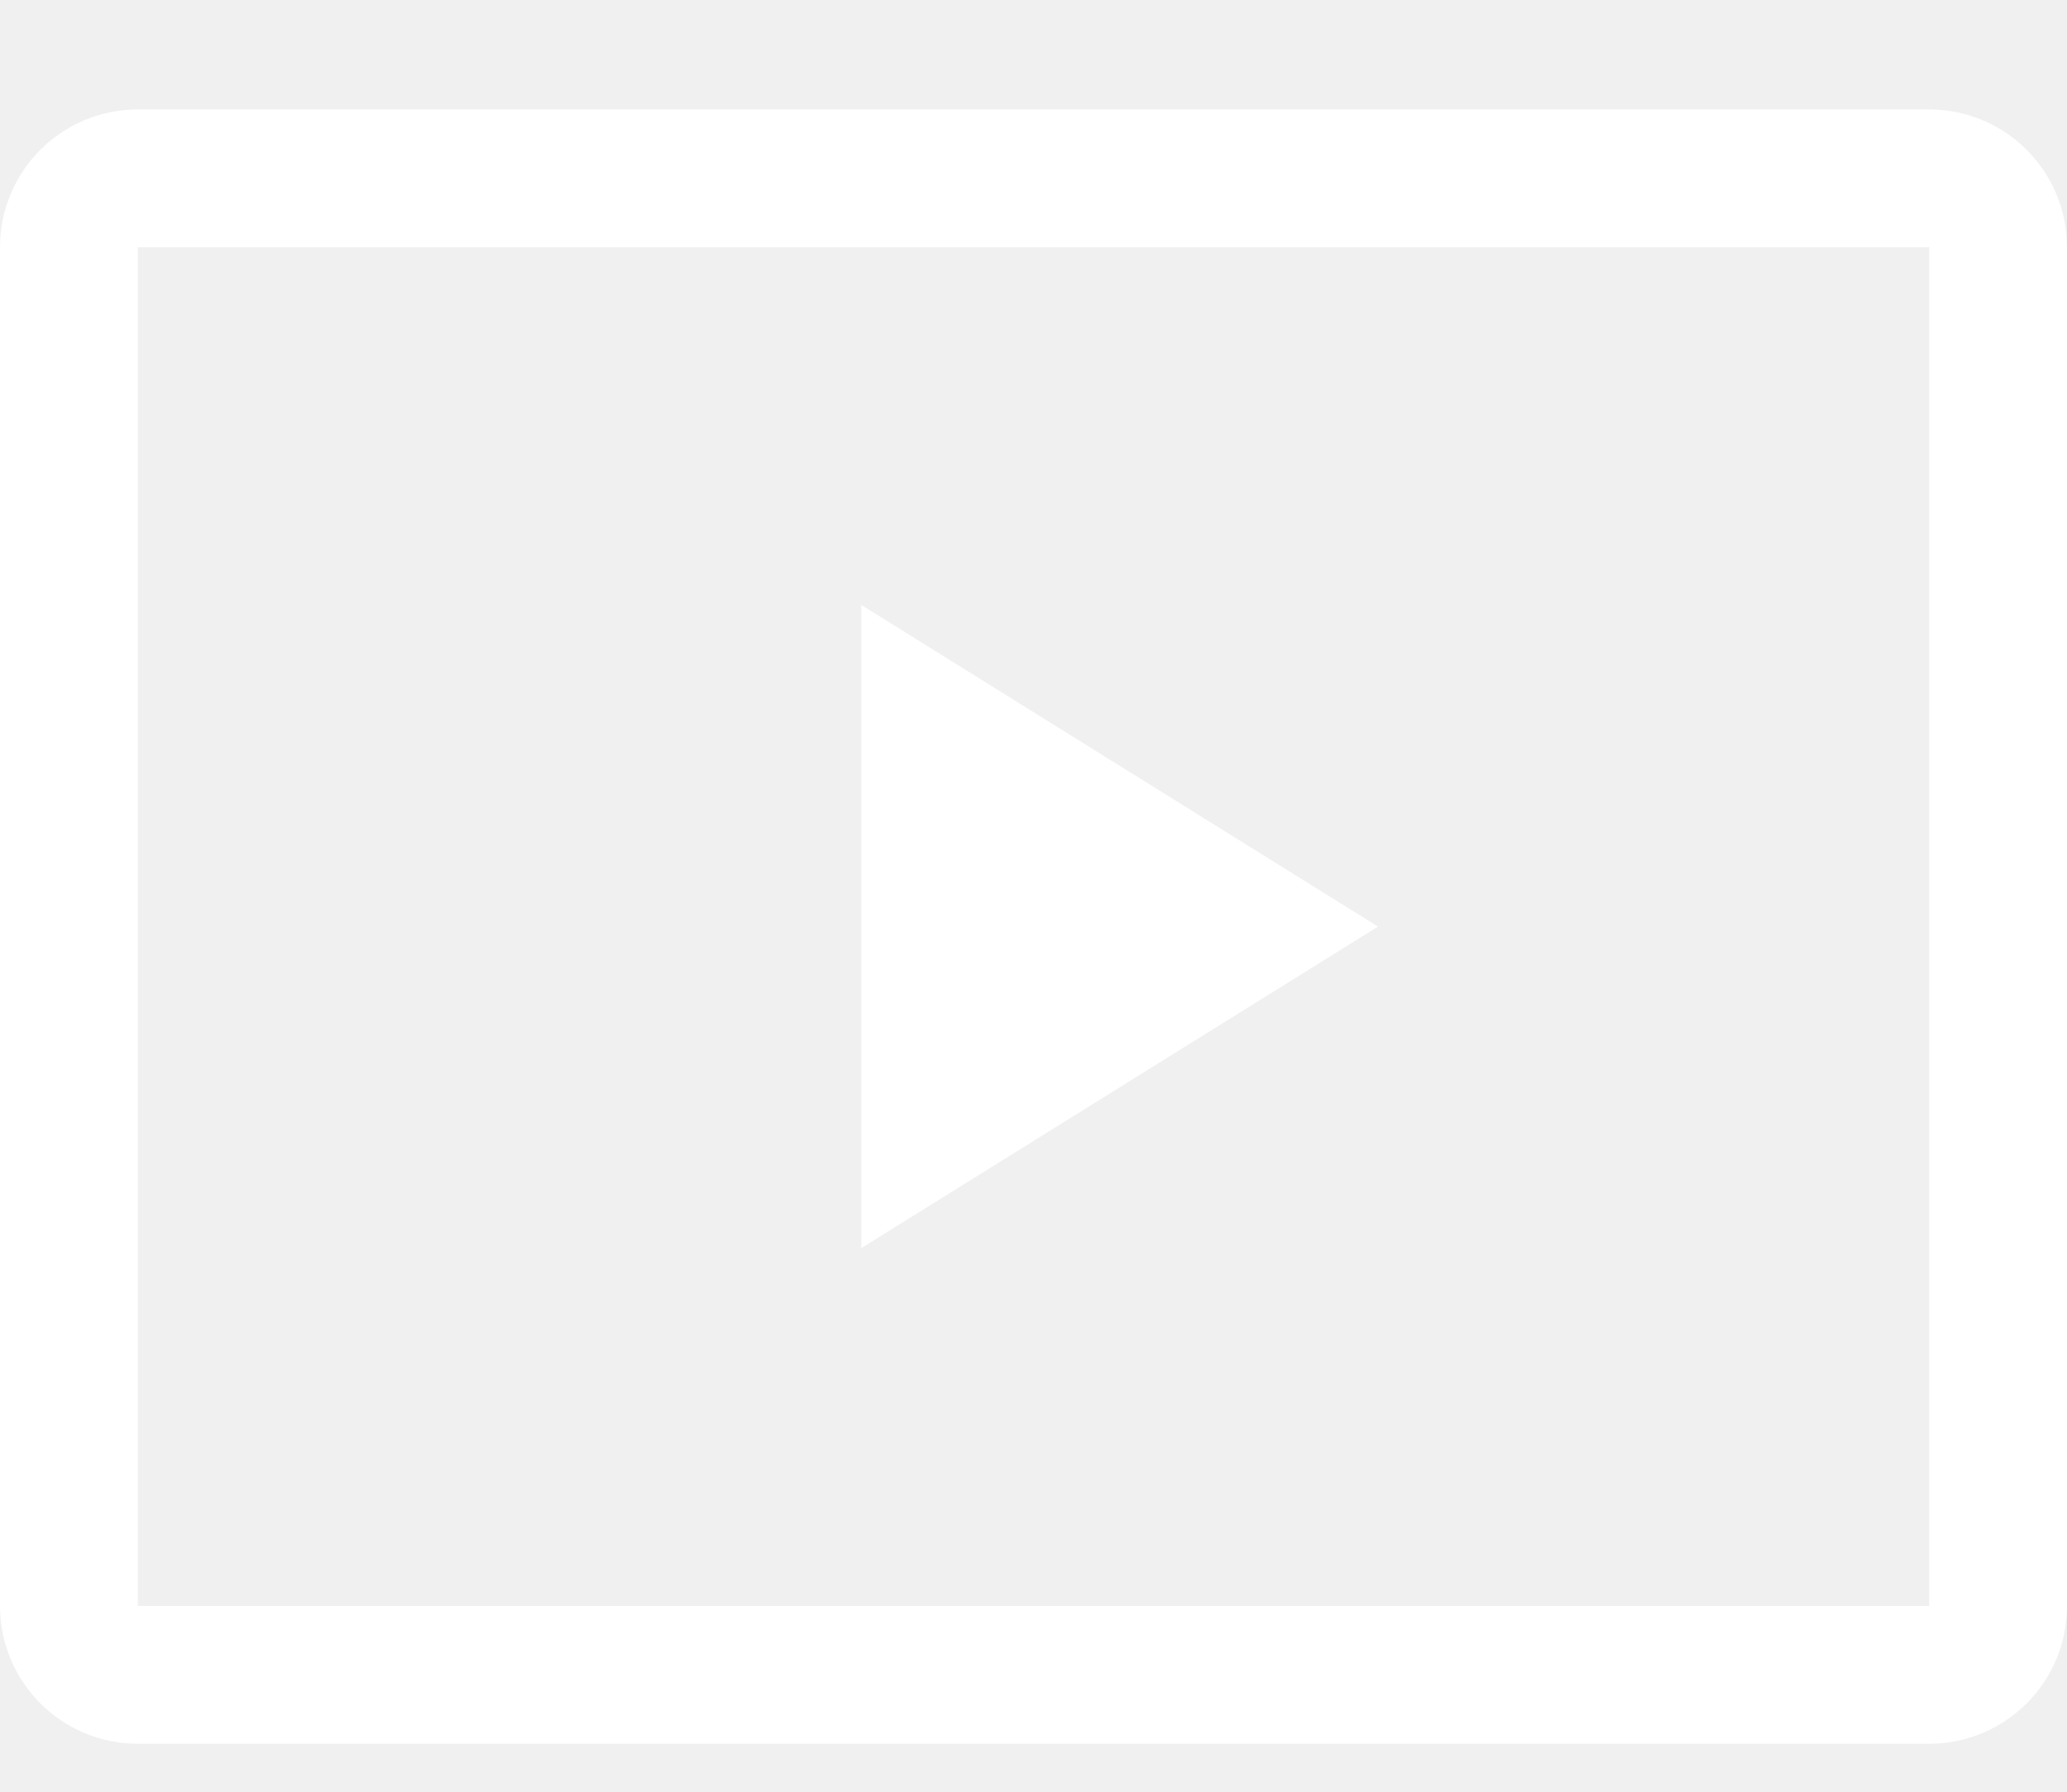
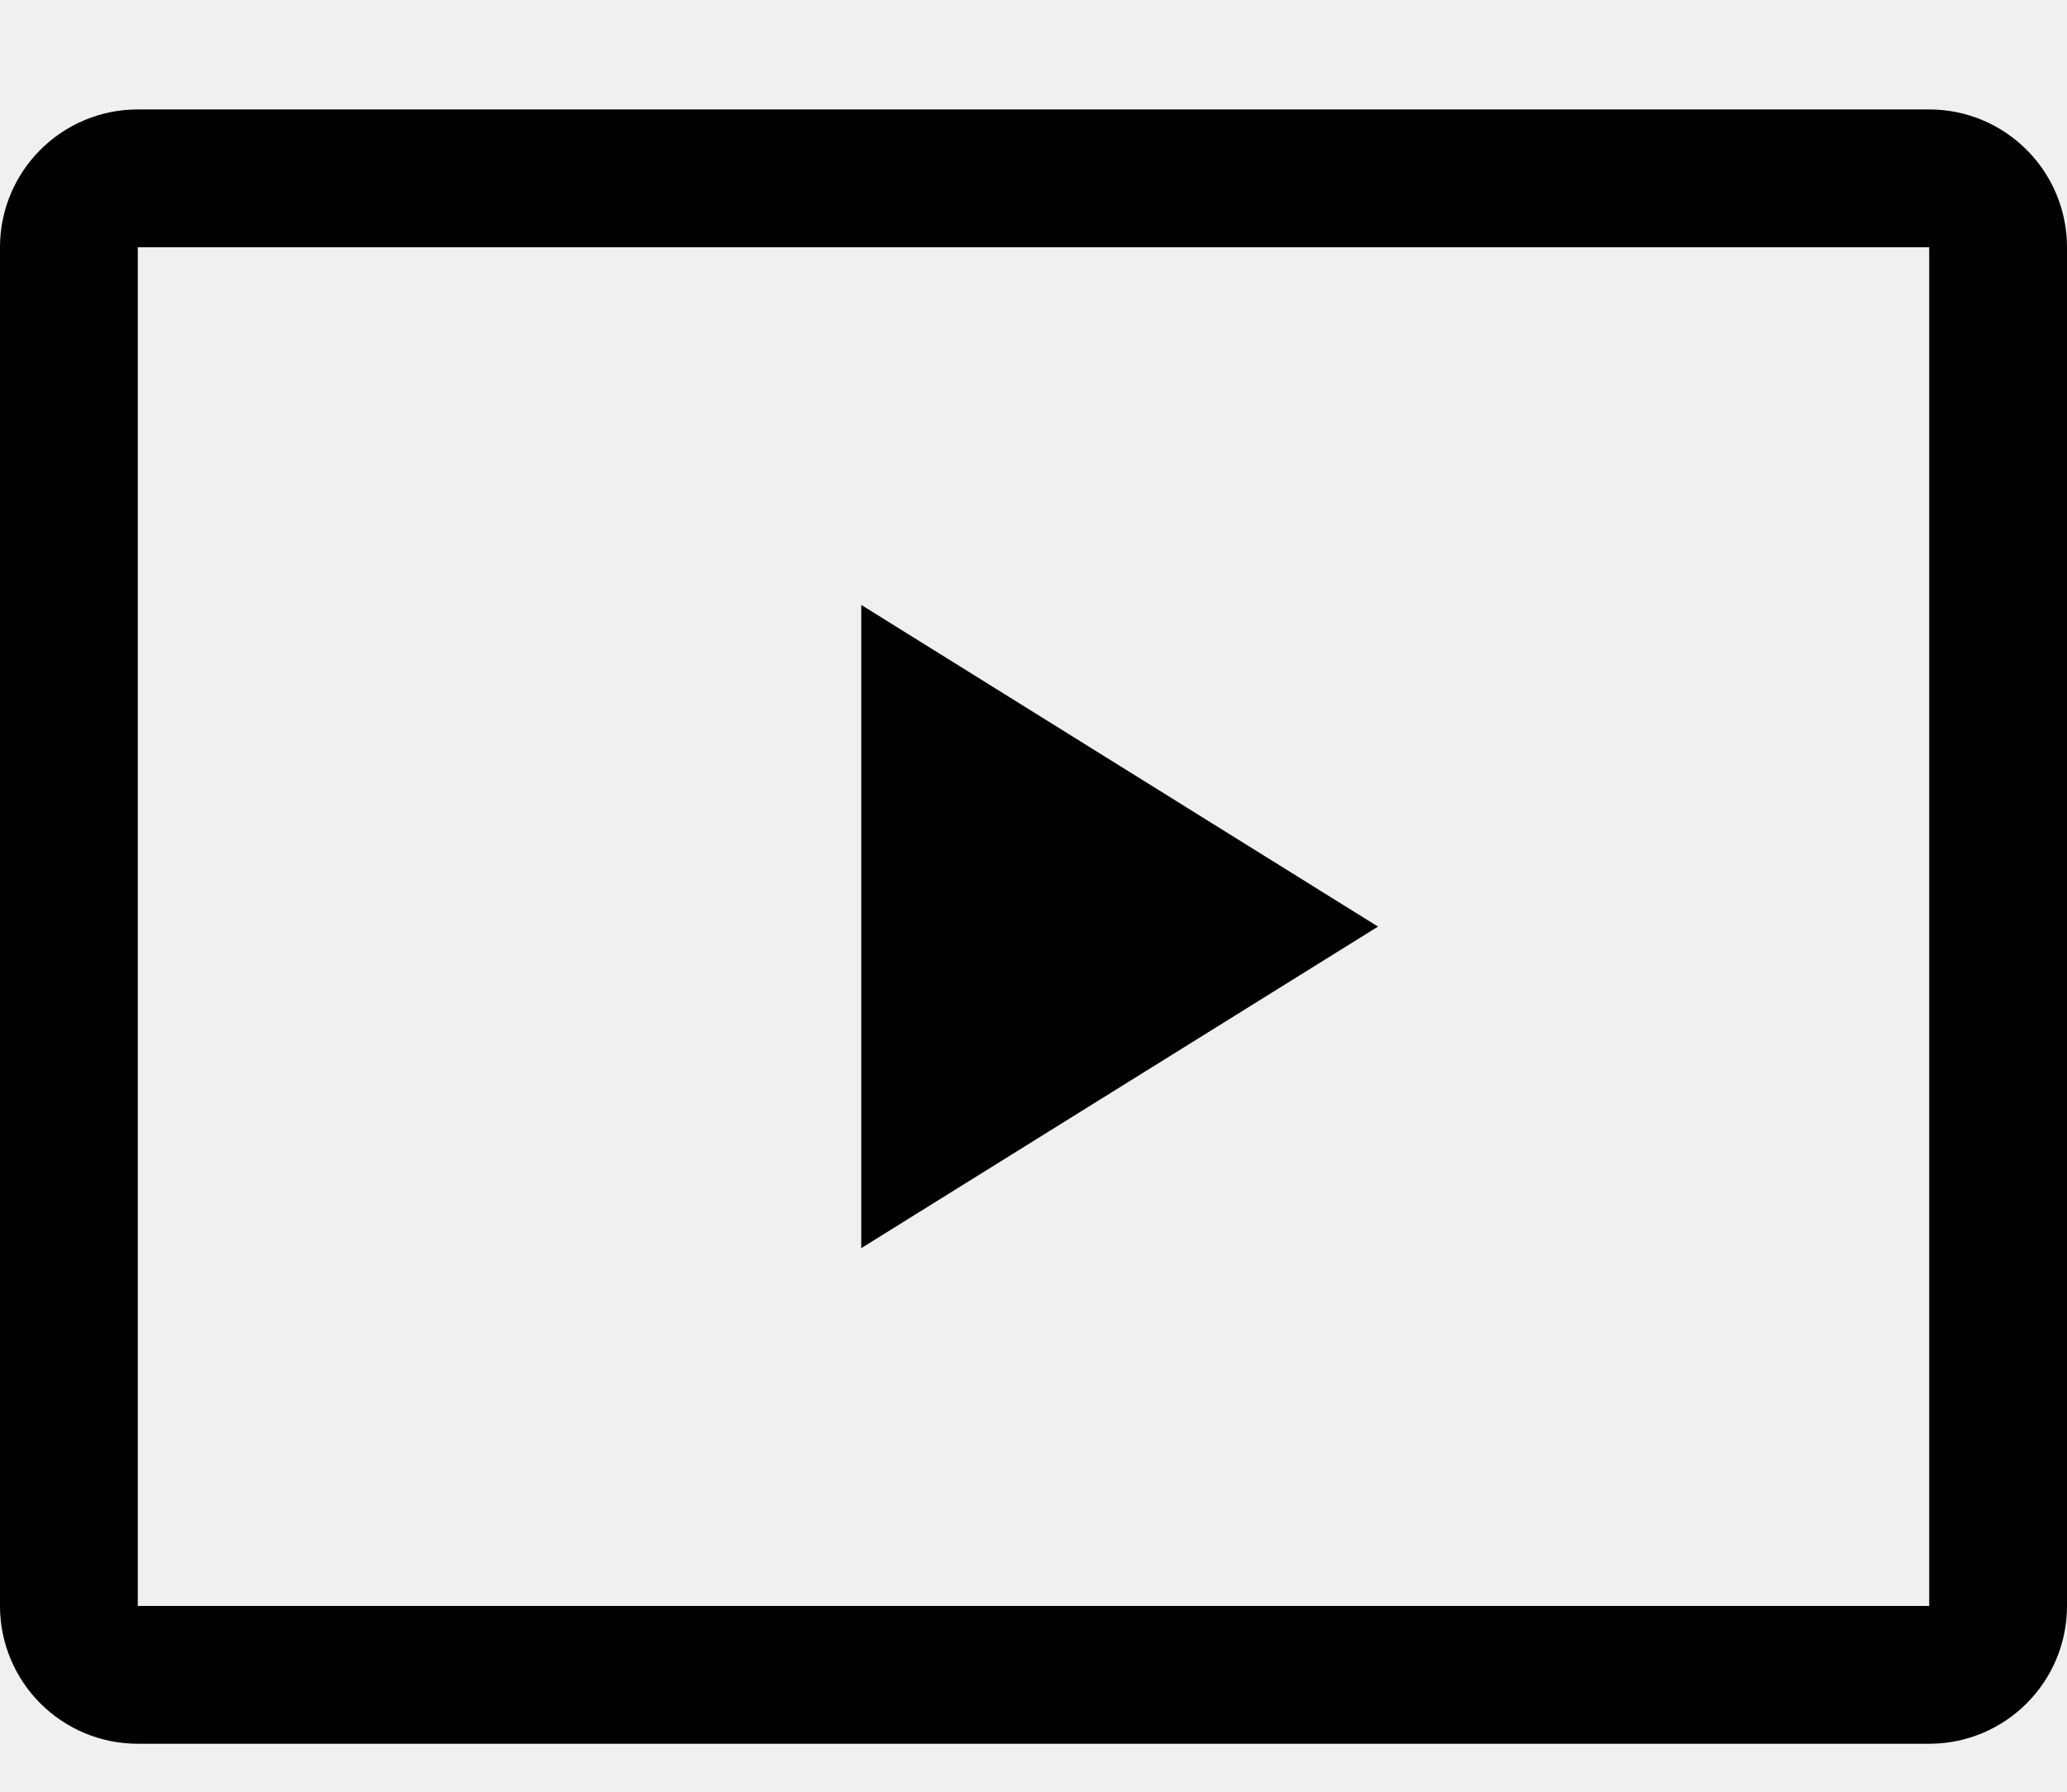
<svg xmlns="http://www.w3.org/2000/svg" width="15" height="13" viewBox="0 0 15 13" fill="none">
-   <rect x="0.5" y="1.294" width="14" height="10.858" rx="0.5" stroke="#FFFFFF" />
-   <path d="M10 6.723L6.25 9.056L6.25 4.389L10 6.723Z" fill="#FFFFFF" />
+   <rect x="0.5" y="1.294" width="14" height="10.858" rx="0.5" stroke="currentColor" />
+   <path d="M10 6.723L6.25 9.056L6.25 4.389L10 6.723Z" fill="currentColor" />
</svg>
